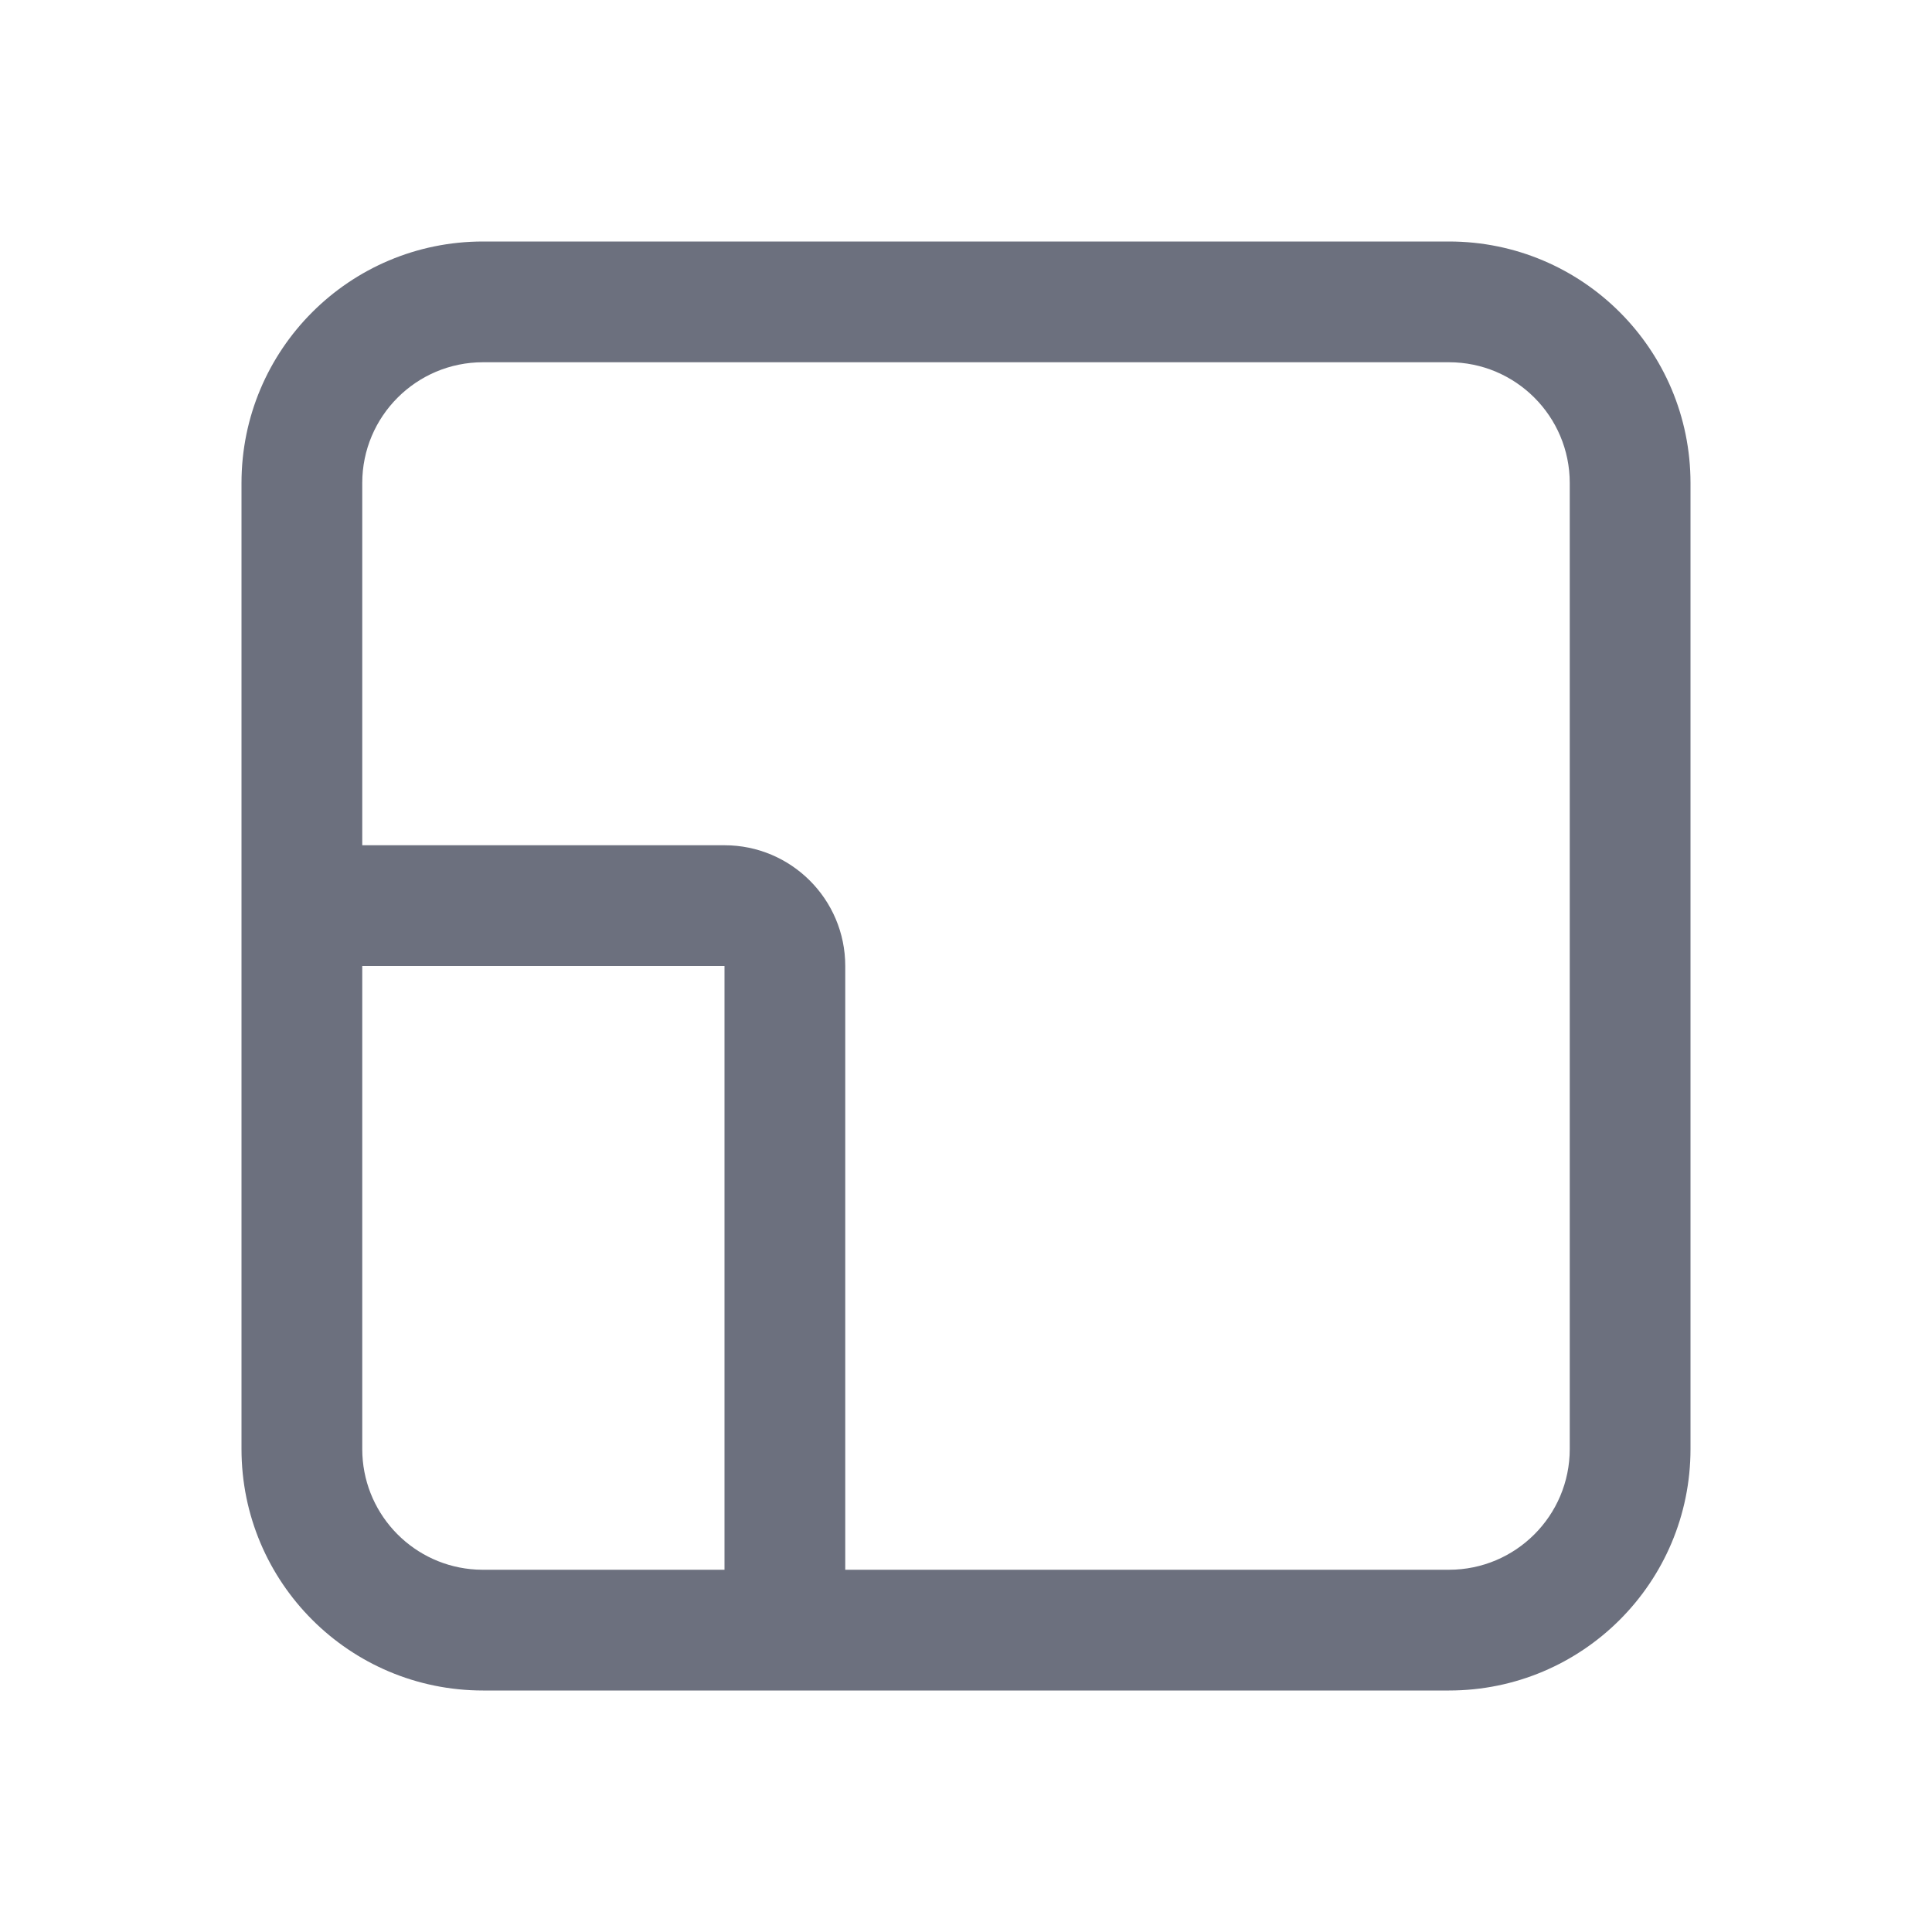
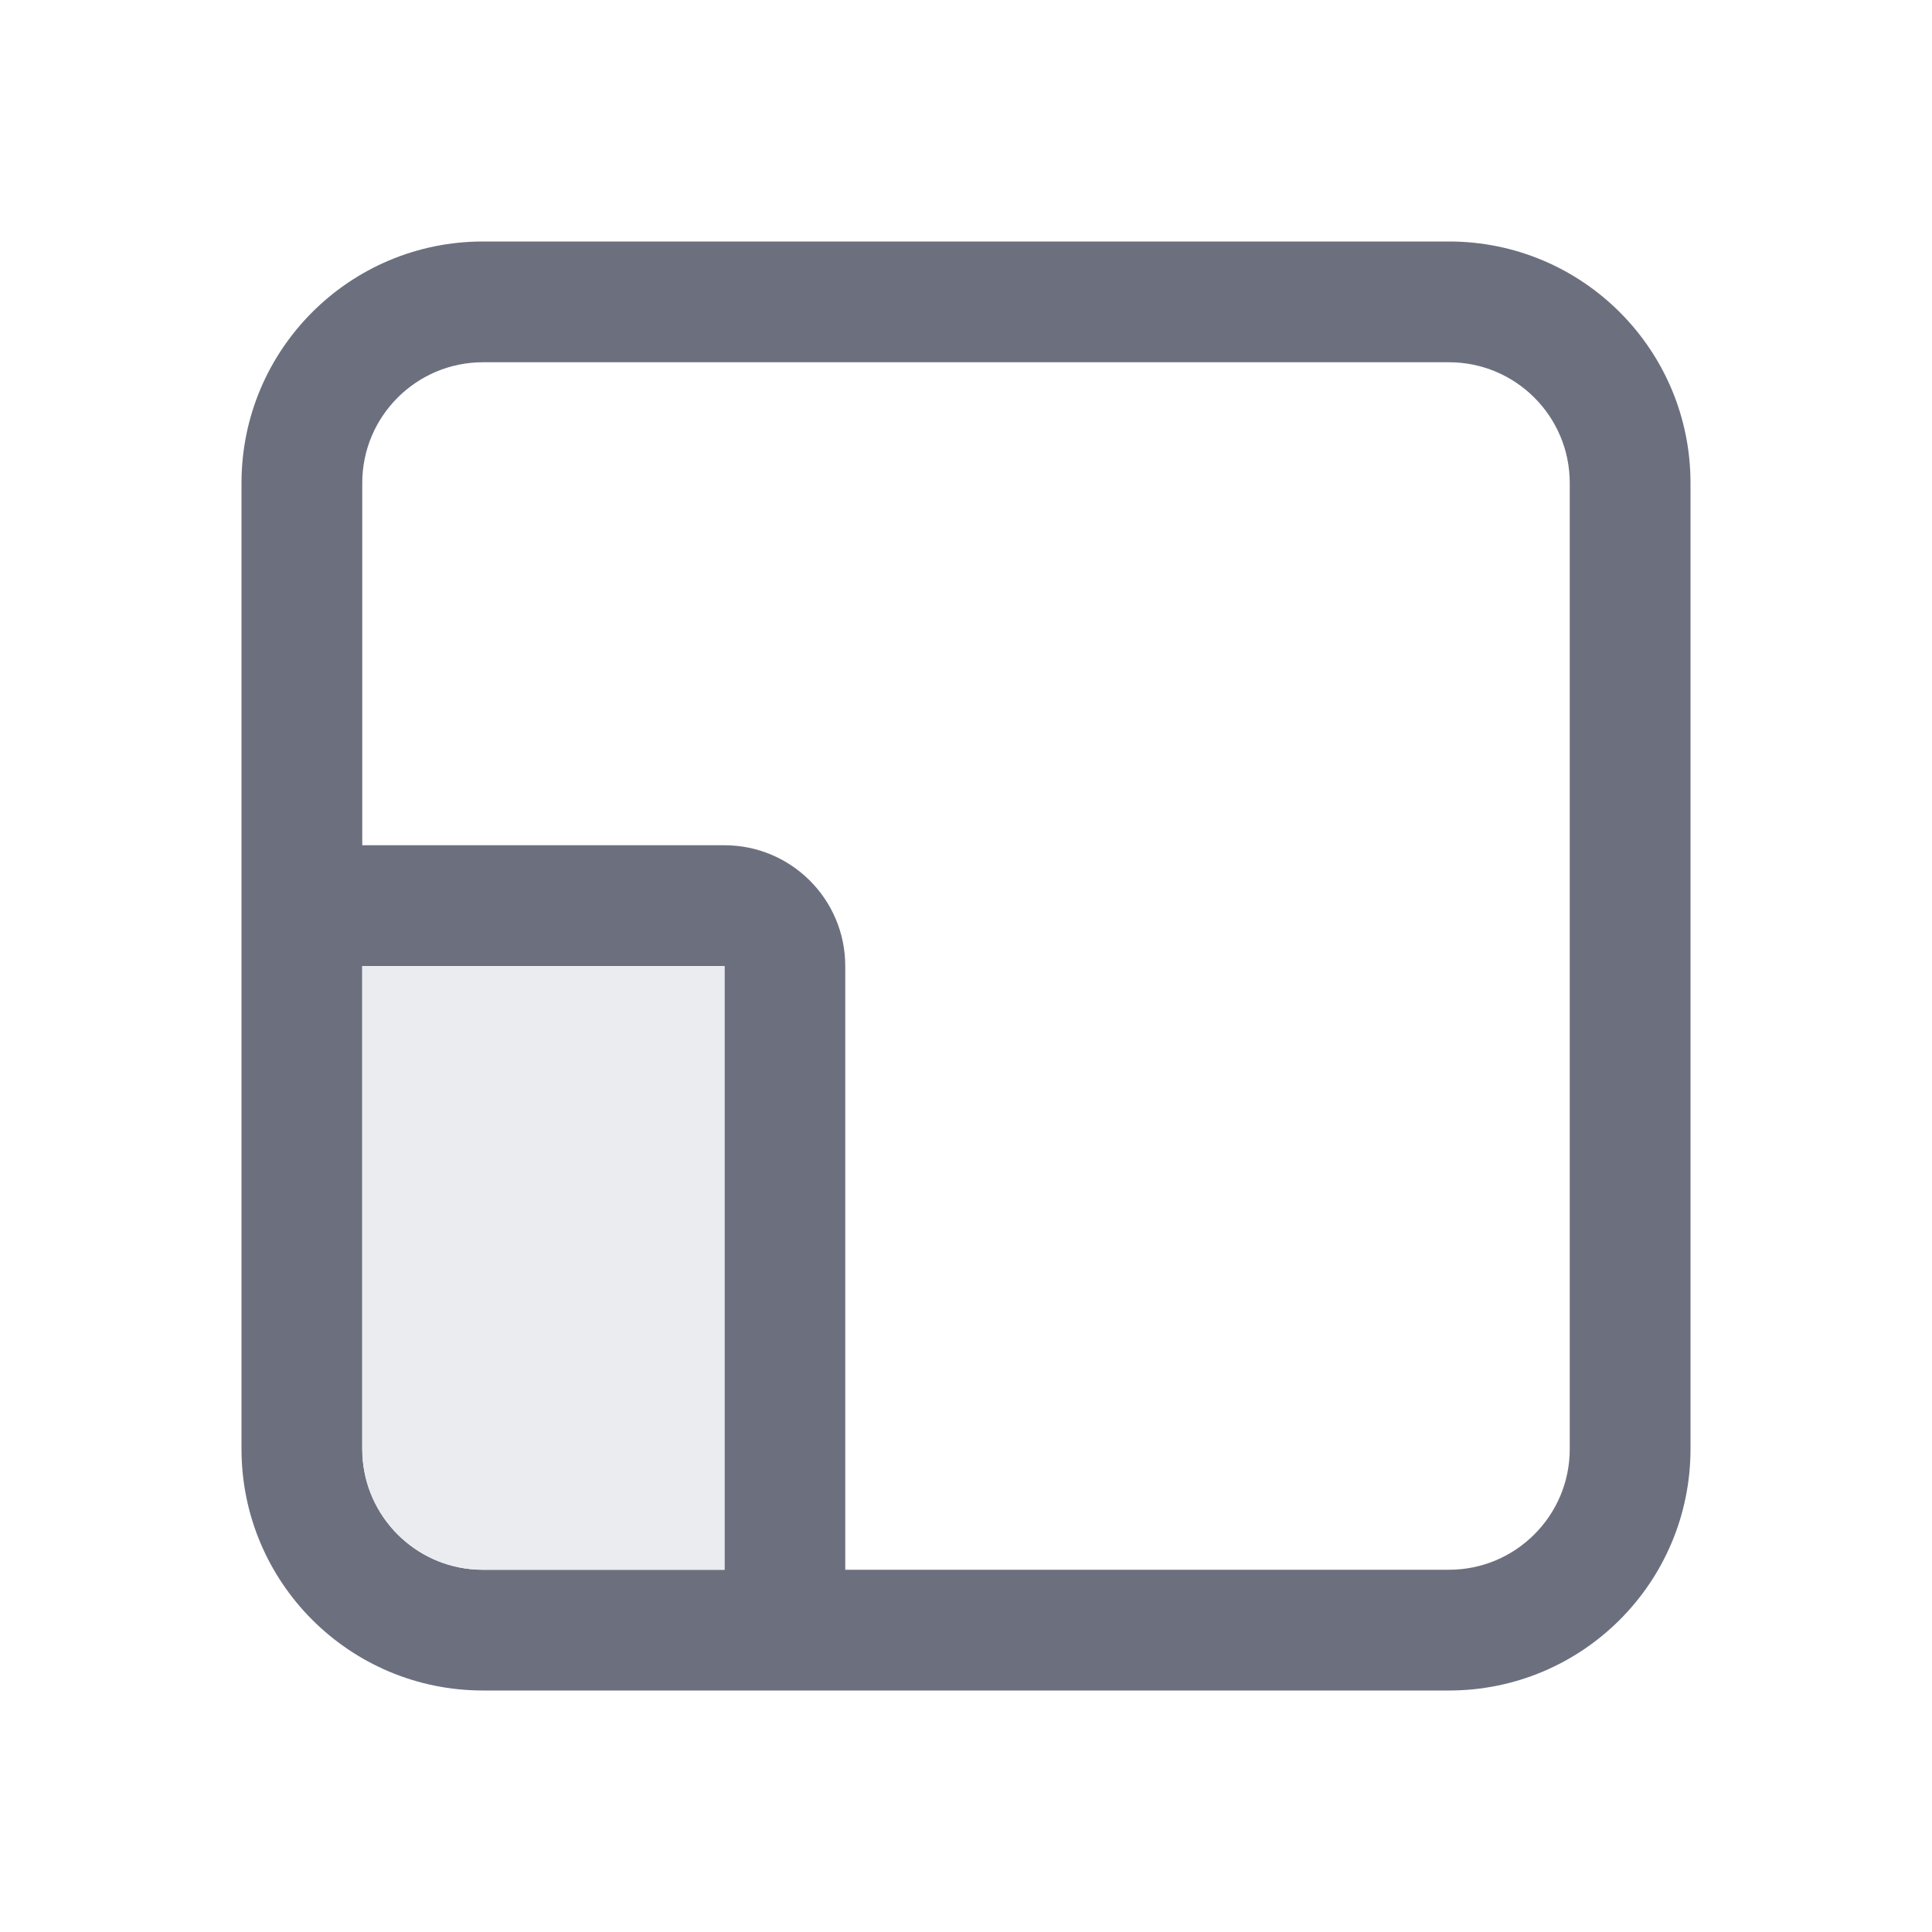
<svg xmlns="http://www.w3.org/2000/svg" width="16" height="16" viewBox="0 0 16 16" fill="none">
-   <path fill-rule="evenodd" clip-rule="evenodd" d="M2 4C2 2.895 2.895 2 4 2H12C13.105 2 14 2.895 14 4V12C14 13.105 13.105 14 12 14H4C2.895 14 2 13.105 2 12V4ZM4 3H12C12.552 3 13 3.448 13 4V12C13 12.552 12.552 13 12 13H7V8C7 7.448 6.552 7 6 7H3V4C3 3.448 3.448 3 4 3ZM3 8V12C3 12.518 3.393 12.944 3.898 12.995C3.929 12.998 3.961 13 3.994 13C3.996 13 3.998 13 4 13H6V8H3Z" fill="#6C707E" />
+   <path fill-rule="evenodd" clip-rule="evenodd" d="M2 4C2 2.895 2.895 2 4 2H12C13.105 2 14 2.895 14 4V12C14 13.105 13.105 14 12 14H4C2.895 14 2 13.105 2 12V4ZM4 3H12C12.552 3 13 3.448 13 4V12C13 12.552 12.552 13 12 13H7V8C7 7.448 6.552 7 6 7H3V4C3 3.448 3.448 3 4 3ZM3 8V12C3 12.518 3.394 12.944 3.898 12.995C3.929 12.998 3.961 13 3.994 13C3.996 13 3.998 13 4 13H6V8H3Z" fill="#6C707E" color-fill-key="icon-default-stroke" />
+   <path d="M6 8V13H3.993C3.961 13 3.929 12.998 3.897 12.995C3.393 12.944 3 12.518 3 12V8H6Z" fill="#EBECF0" color-fill-key="icon-default-fill" />
</svg>
